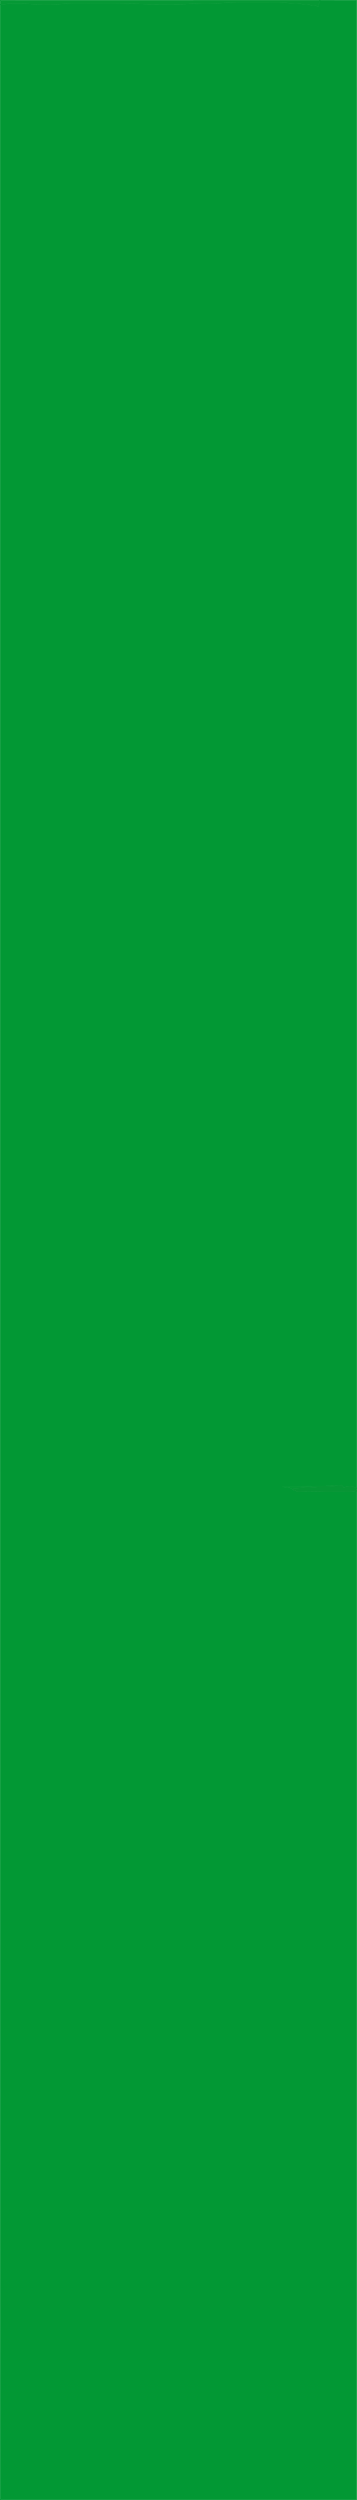
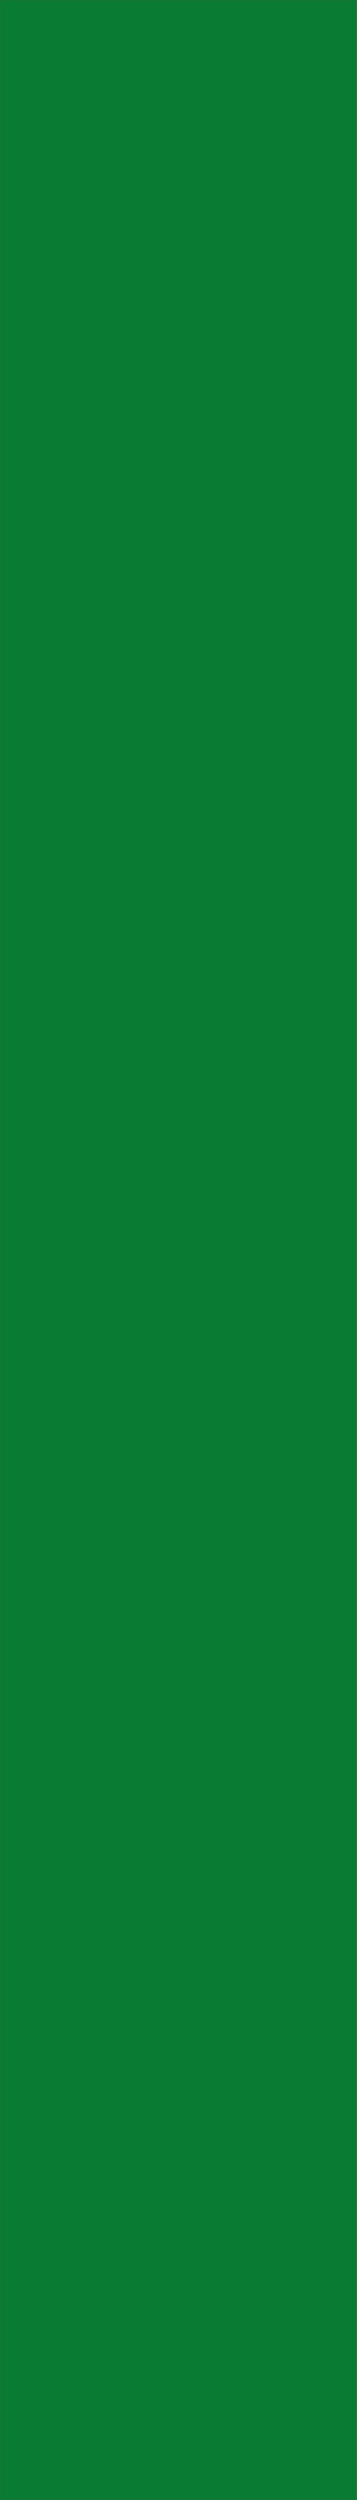
<svg xmlns="http://www.w3.org/2000/svg" viewBox="0 0 104 729" width="104" height="729">
-   <path d="M93.3 0.06C96.84 0.06 100.38 0.07 103.92 0.08C103.93 144.72 103.94 289.36 103.94 434C103.57 433.79 103.2 433.58 102.83 433.37C101.94 433.47 101.06 433.57 100.17 433.67C99.94 433.46 99.72 433.24 99.5 433.03C99.32 433.11 99.14 433.18 98.96 433.25C93.38 433.33 87.8 433.42 82.22 433.5C83.22 433.67 84.21 433.84 85.21 434.01C85.86 435.33 88.43 434.79 89.83 434.79C94.52 434.79 99.47 435.23 103.94 434.75C103.94 532.81 103.93 630.86 103.92 728.92C69.31 728.92 34.69 728.92 0.08 728.92C0.07 486.38 0.06 243.84 0.06 1.3C5.51 0.74 11.02 1.5 16.5 1.22C28.35 0.63 40.3 1.37 52.17 1.22C63.94 1.07 81.92 -0.22 92.78 1.83C92.95 1.24 93.12 0.65 93.3 0.06Z" fill="#029834" fill-rule="evenodd" stroke="#029834" stroke-width="0.25" stroke-linejoin="round" />
-   <path d="M0.08 0.08C31.15 0.07 62.23 0.06 93.3 0.06C93.12 0.65 92.95 1.24 92.78 1.83C81.92 -0.22 63.94 1.07 52.17 1.22C40.3 1.37 28.35 0.63 16.5 1.22C11.02 1.5 5.51 0.74 0.06 1.3C0.06 0.89 0.07 0.49 0.08 0.08ZM98.96 433.25C94.37 433.51 89.79 433.76 85.21 434.01C84.21 433.84 83.22 433.67 82.22 433.5C87.8 433.42 93.38 433.33 98.96 433.25Z" fill="#059935" fill-rule="evenodd" stroke="#059935" stroke-width="0.25" stroke-linejoin="round" />
-   <path d="M98.96 433.25C99.14 433.18 99.32 433.11 99.5 433.03C99.72 433.24 99.94 433.46 100.17 433.67C101.06 433.57 101.94 433.47 102.83 433.37C103.2 433.58 103.57 433.79 103.94 434C103.94 434.25 103.94 434.5 103.94 434.75C99.47 435.23 94.52 434.79 89.83 434.79C88.43 434.79 85.86 435.33 85.21 434.01C89.79 433.76 94.37 433.51 98.96 433.25Z" fill="#079635" fill-rule="evenodd" stroke="#079635" stroke-width="0.25" stroke-linejoin="round" />
+   <path d="M0.08 0.08C34.69 0.08 69.31 0.08 103.92 0.08C103.92 243.03 103.92 485.97 103.92 728.92C69.31 728.92 34.69 728.92 0.08 728.92C0.08 485.97 0.08 243.03 0.08 0.08Z" fill="#0A7B32" fill-rule="evenodd" stroke="#016722" stroke-width="0.25" stroke-linejoin="round" />
</svg>
